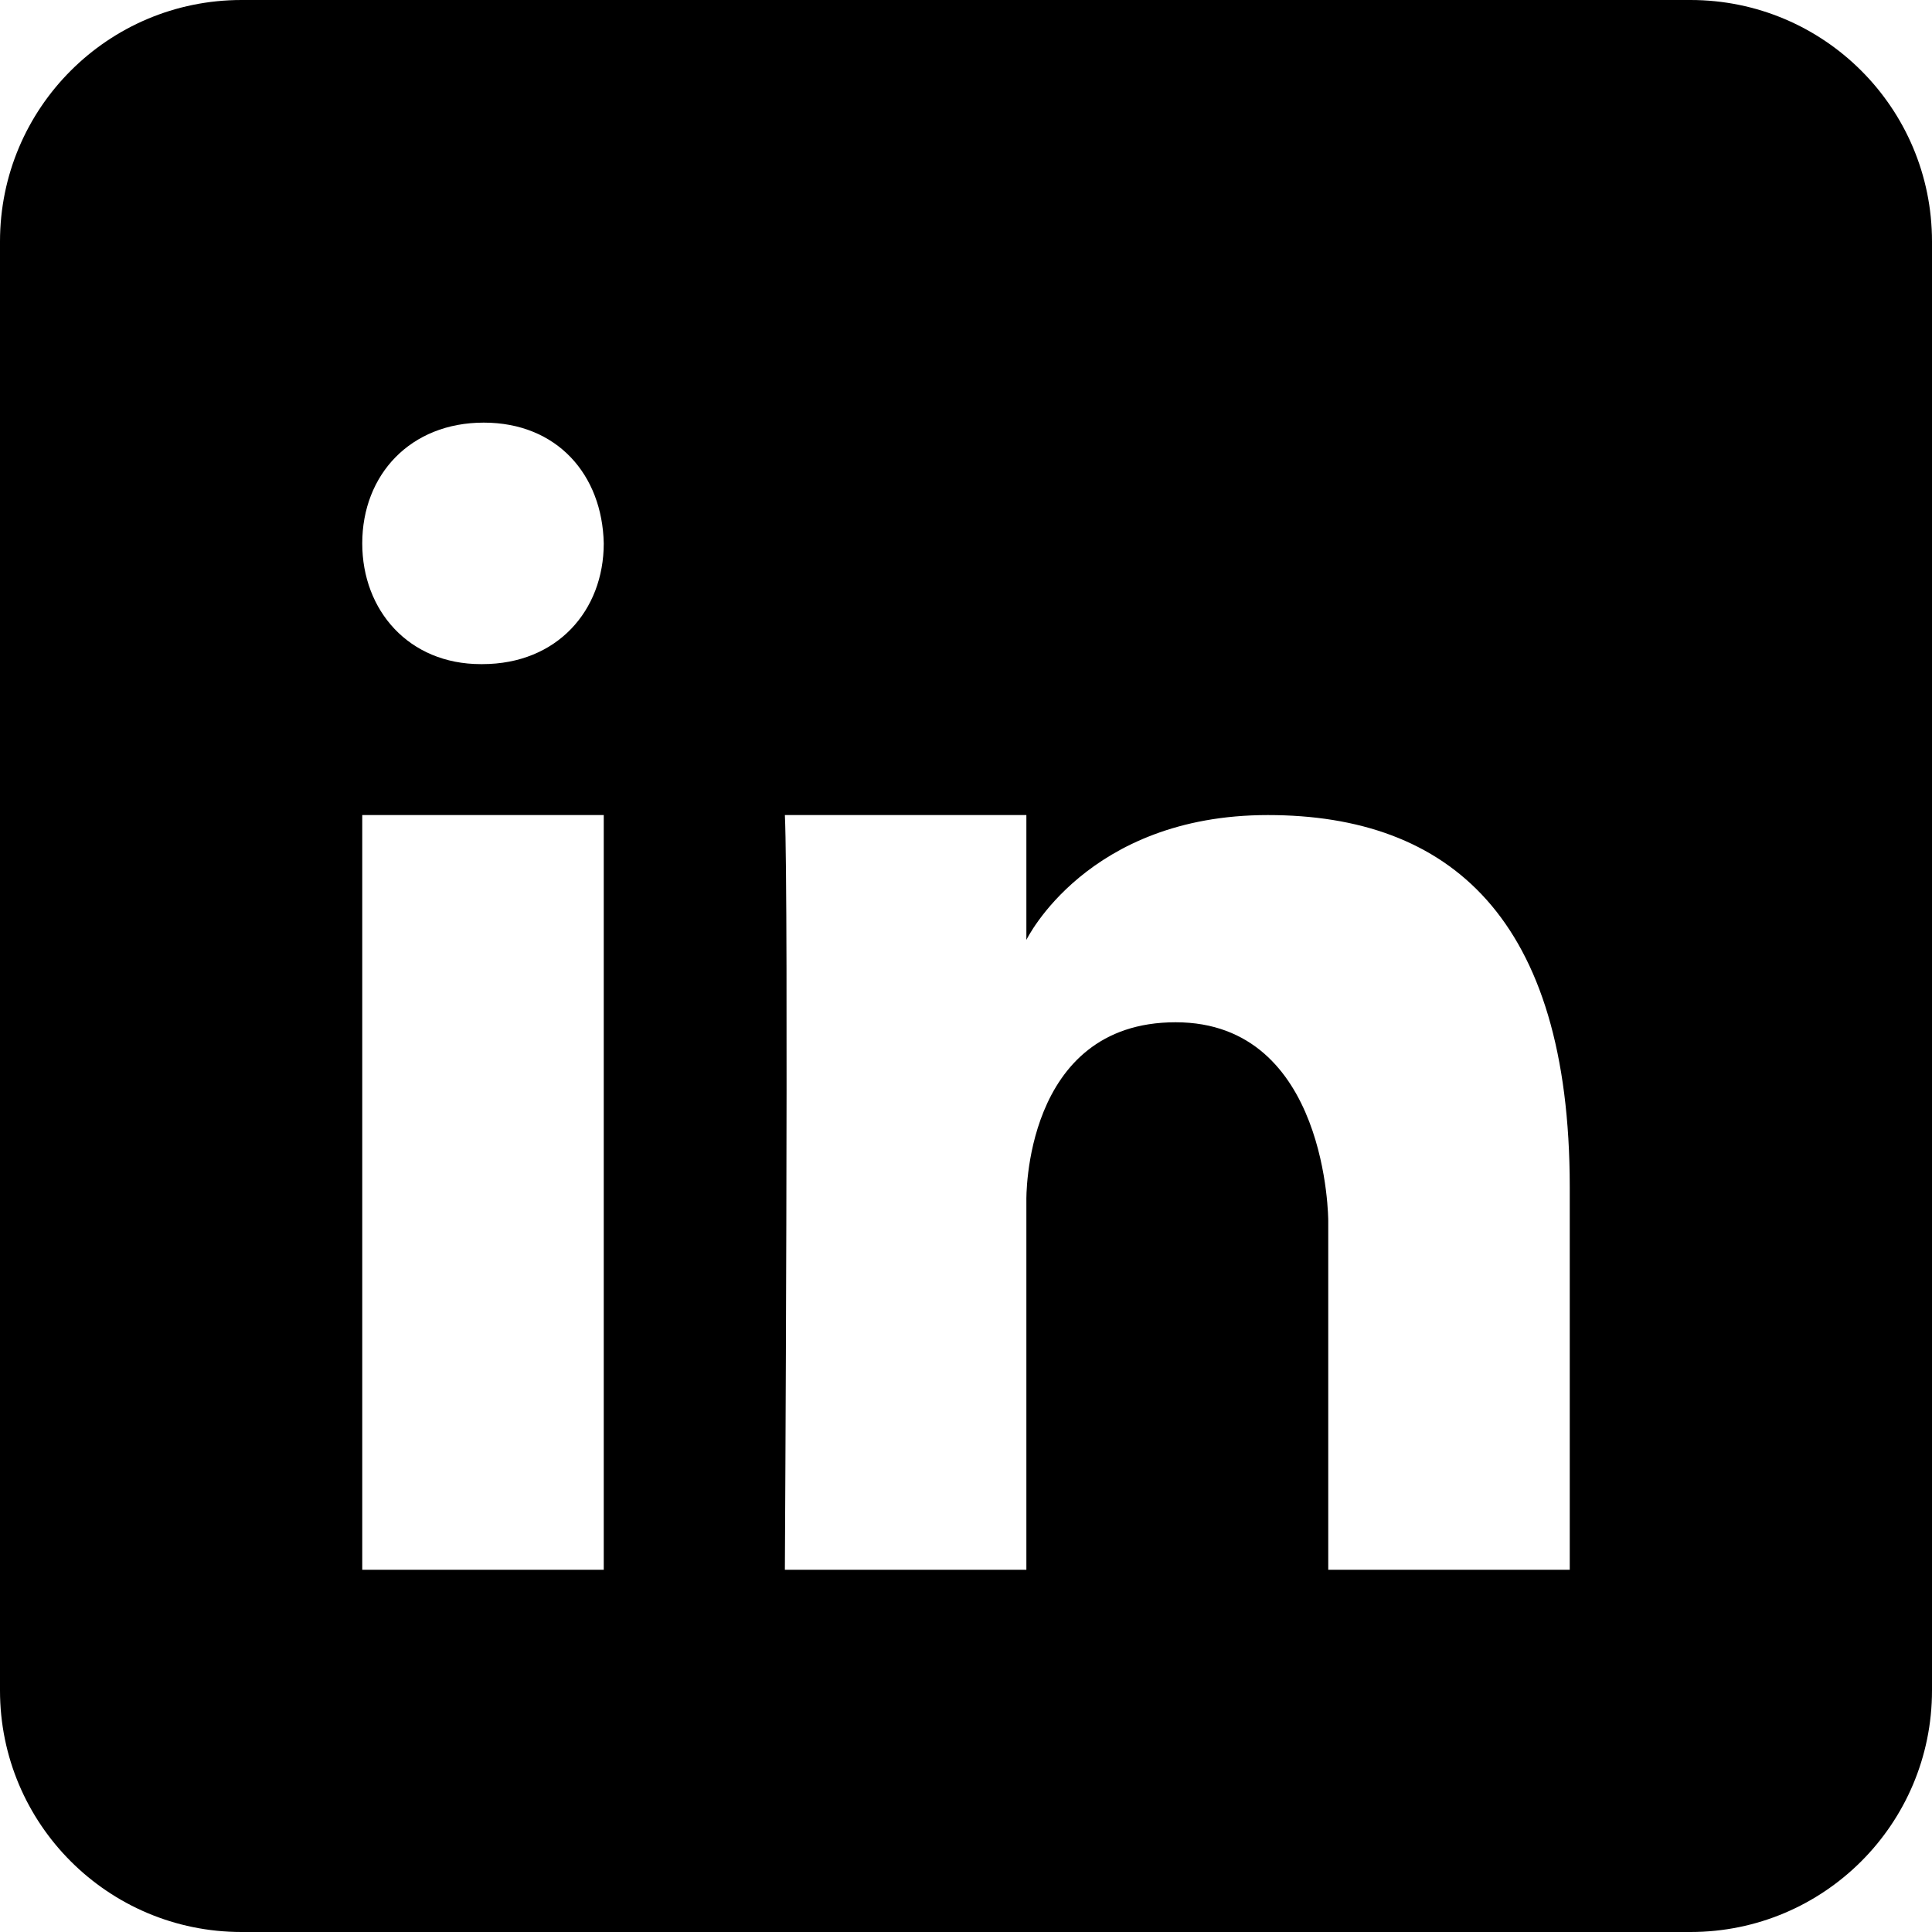
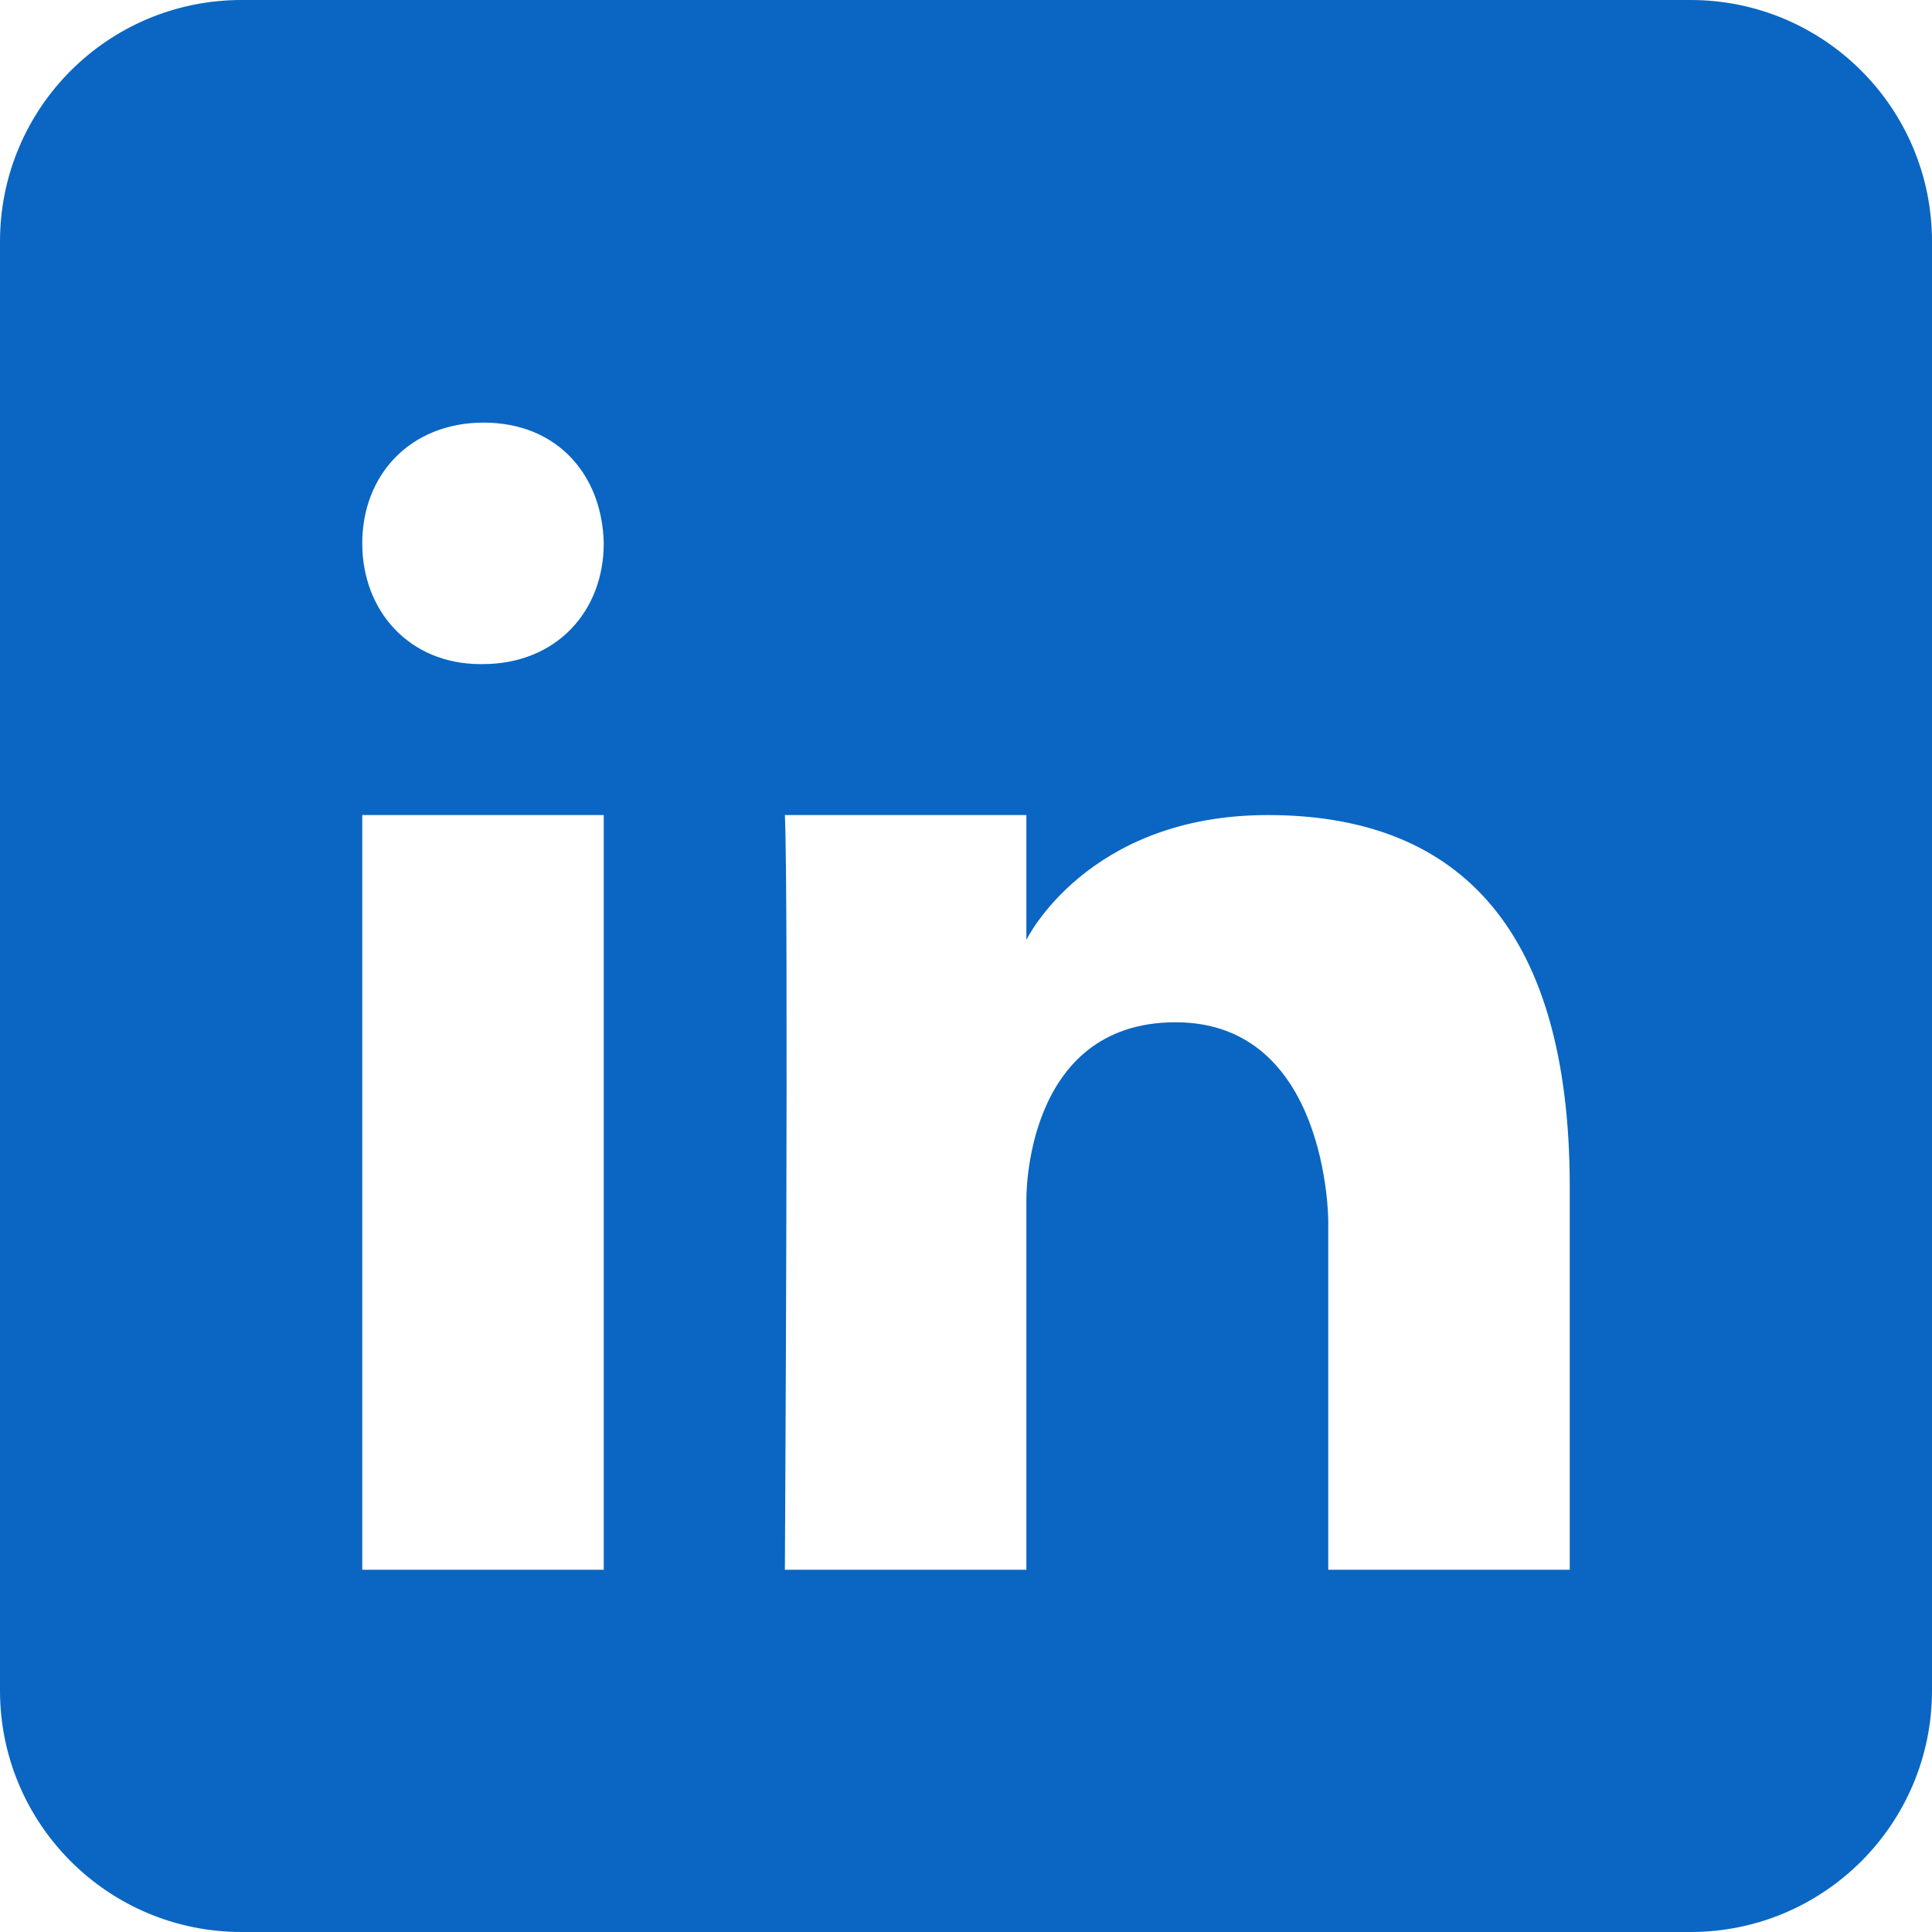
<svg xmlns="http://www.w3.org/2000/svg" width="16" height="16" viewBox="0 0 16 16" fill="none">
-   <path fill-rule="evenodd" clip-rule="evenodd" d="M2 0C0.895 0 0 0.895 0 2V14C0 15.105 0.895 16 2 16H14C15.105 16 16 15.105 16 14V2C16 0.895 15.105 0 14 0H2ZM5 6.75V13H3V6.75H5ZM5 4.5C5 5.056 4.614 5.5 3.994 5.5H3.982C3.386 5.5 3 5.056 3 4.5C3 3.932 3.398 3.5 4.006 3.5C4.614 3.5 4.988 3.932 5 4.5ZM8.5 13H6.5C6.5 13 6.532 7.432 6.5 6.75H8.5V7.784C8.5 7.784 9 6.75 10.5 6.75C12 6.75 13 7.598 13 9.831V13H11V10.11C11 10.11 11 8.466 9.736 8.466C8.472 8.466 8.5 9.94 8.5 9.94V13Z" fill="currentColor" />
+   <path fill-rule="evenodd" clip-rule="evenodd" d="M2 0C0.895 0 0 0.895 0 2V14C0 15.105 0.895 16 2 16H14C15.105 16 16 15.105 16 14V2C16 0.895 15.105 0 14 0H2ZM5 6.75V13H3V6.75H5ZM5 4.5C5 5.056 4.614 5.5 3.994 5.5H3.982C3.386 5.5 3 5.056 3 4.5C3 3.932 3.398 3.5 4.006 3.5C4.614 3.5 4.988 3.932 5 4.5ZM8.5 13H6.5C6.5 13 6.532 7.432 6.5 6.75H8.5V7.784C8.5 7.784 9 6.75 10.5 6.75C12 6.75 13 7.598 13 9.831V13H11V10.11C11 10.11 11 8.466 9.736 8.466C8.472 8.466 8.5 9.94 8.5 9.94V13Z" fill="#0A66C2" />
</svg>
